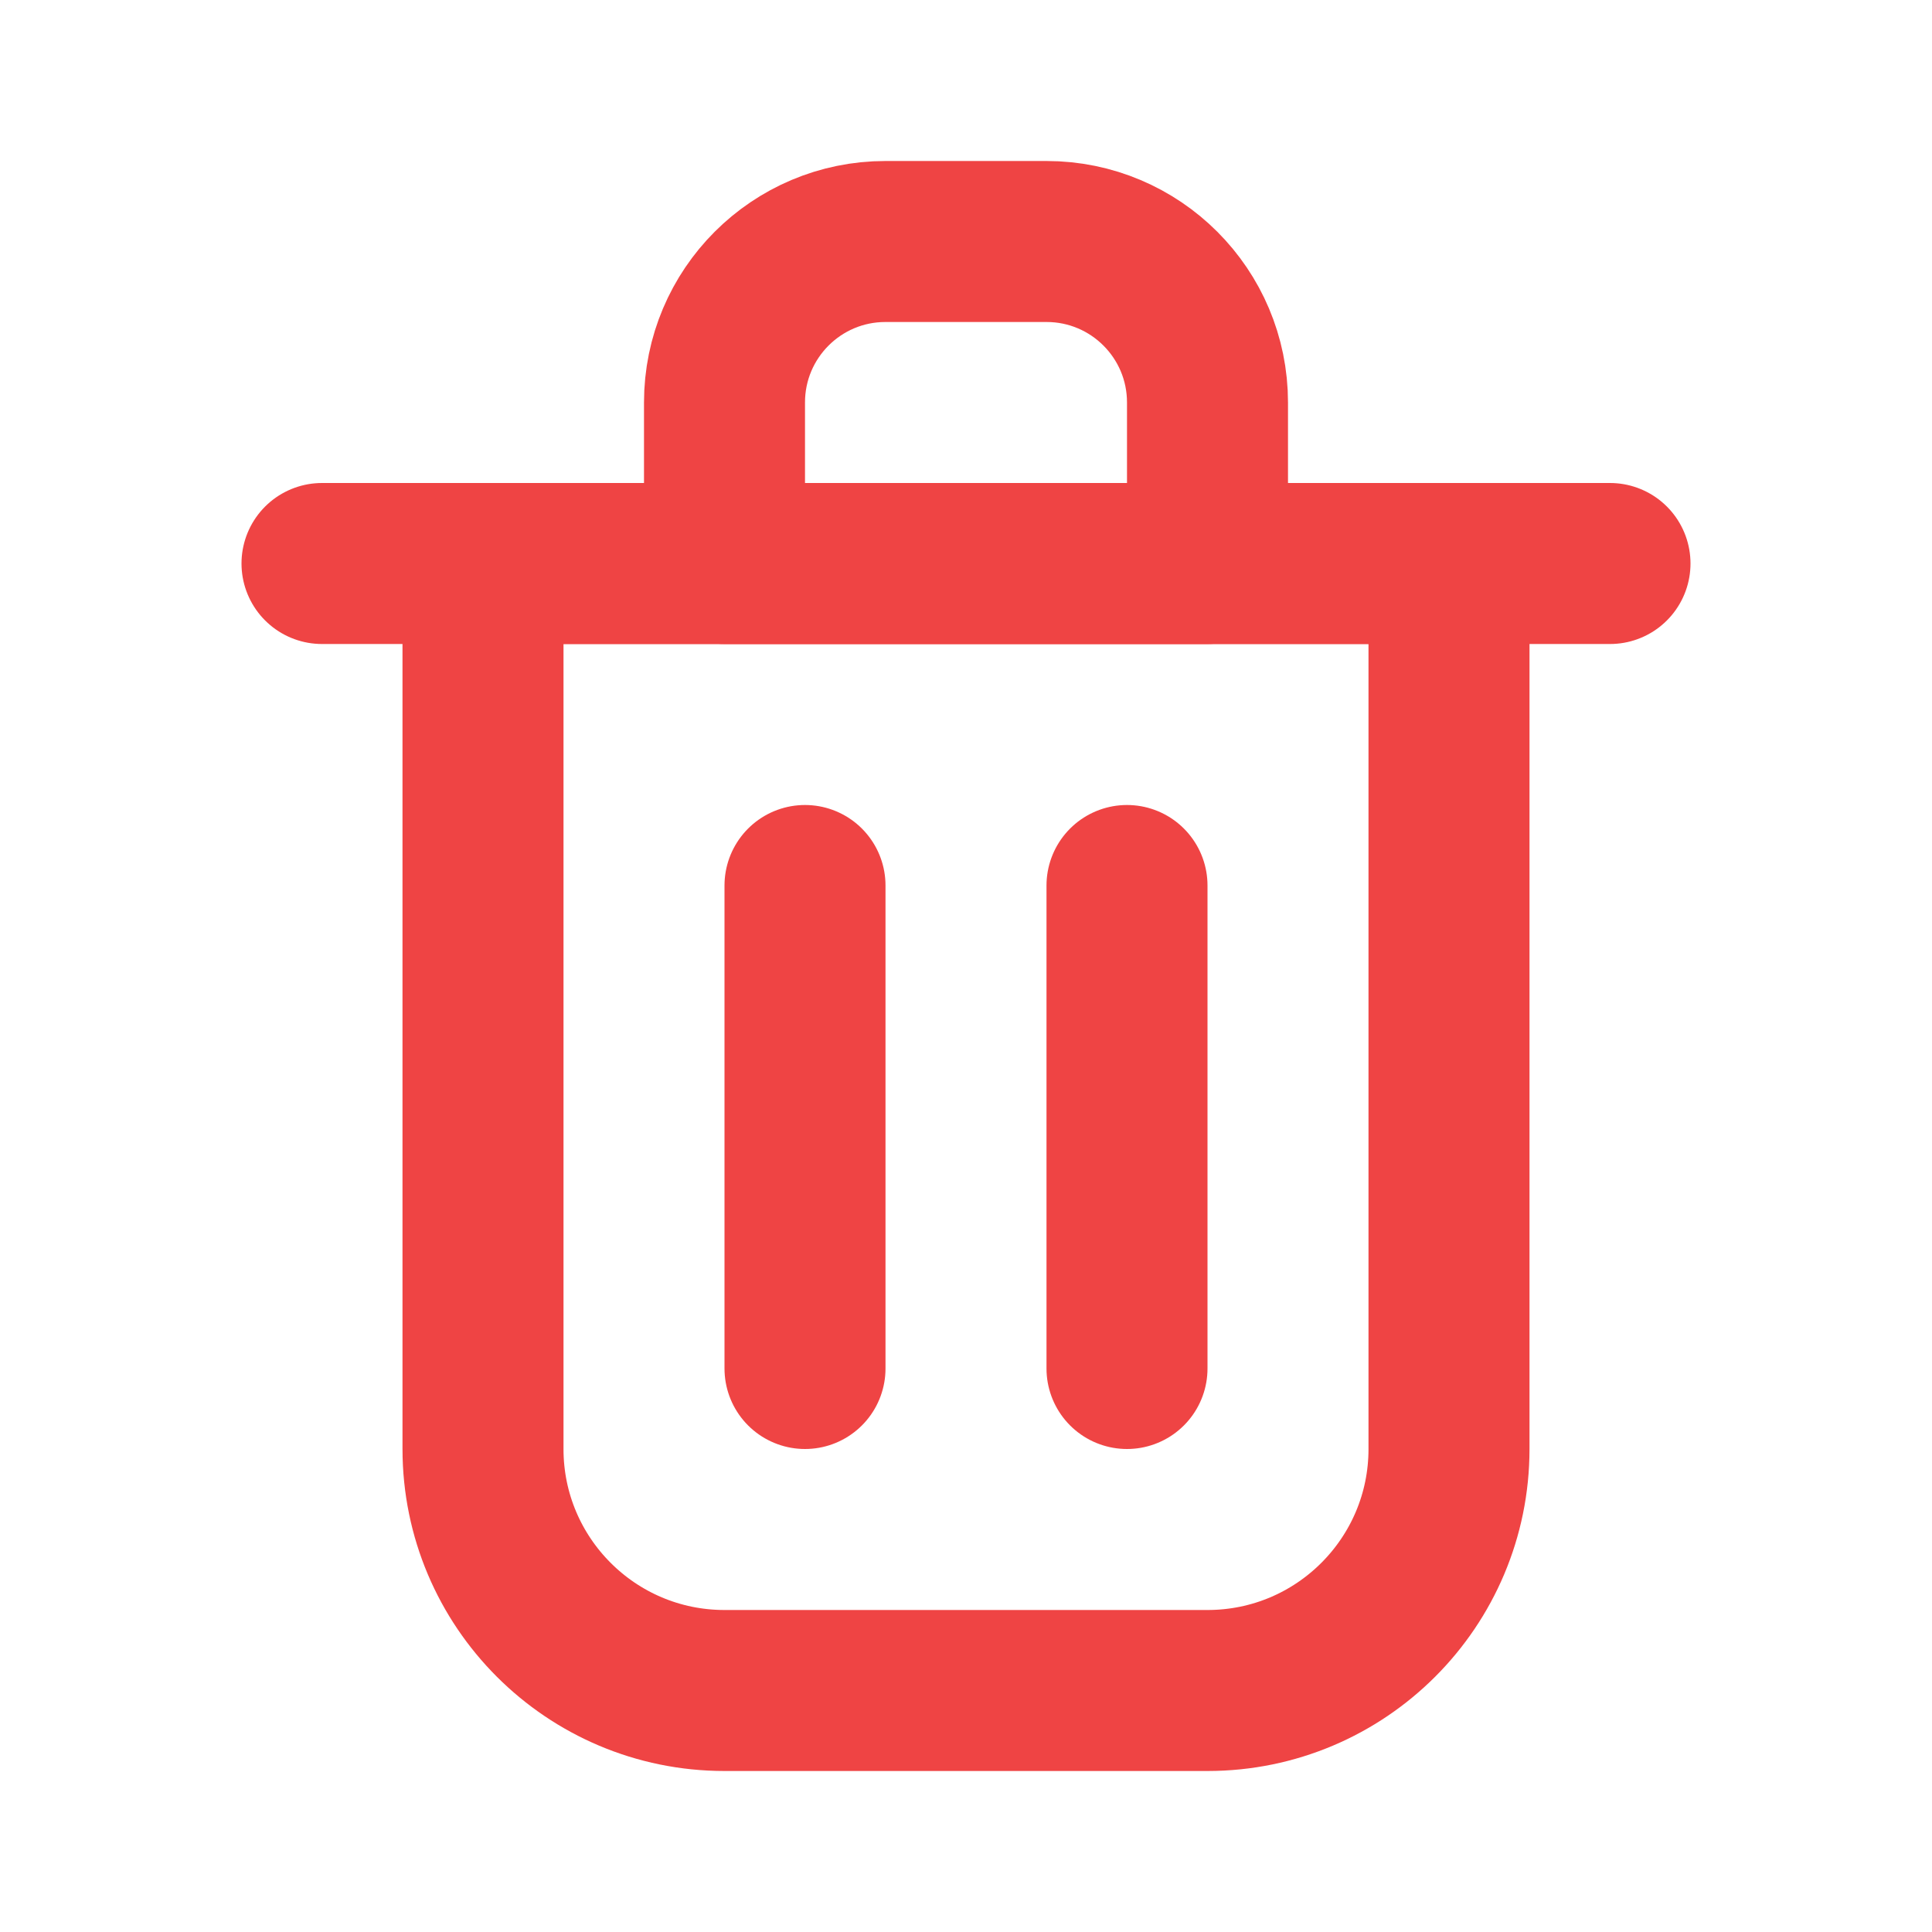
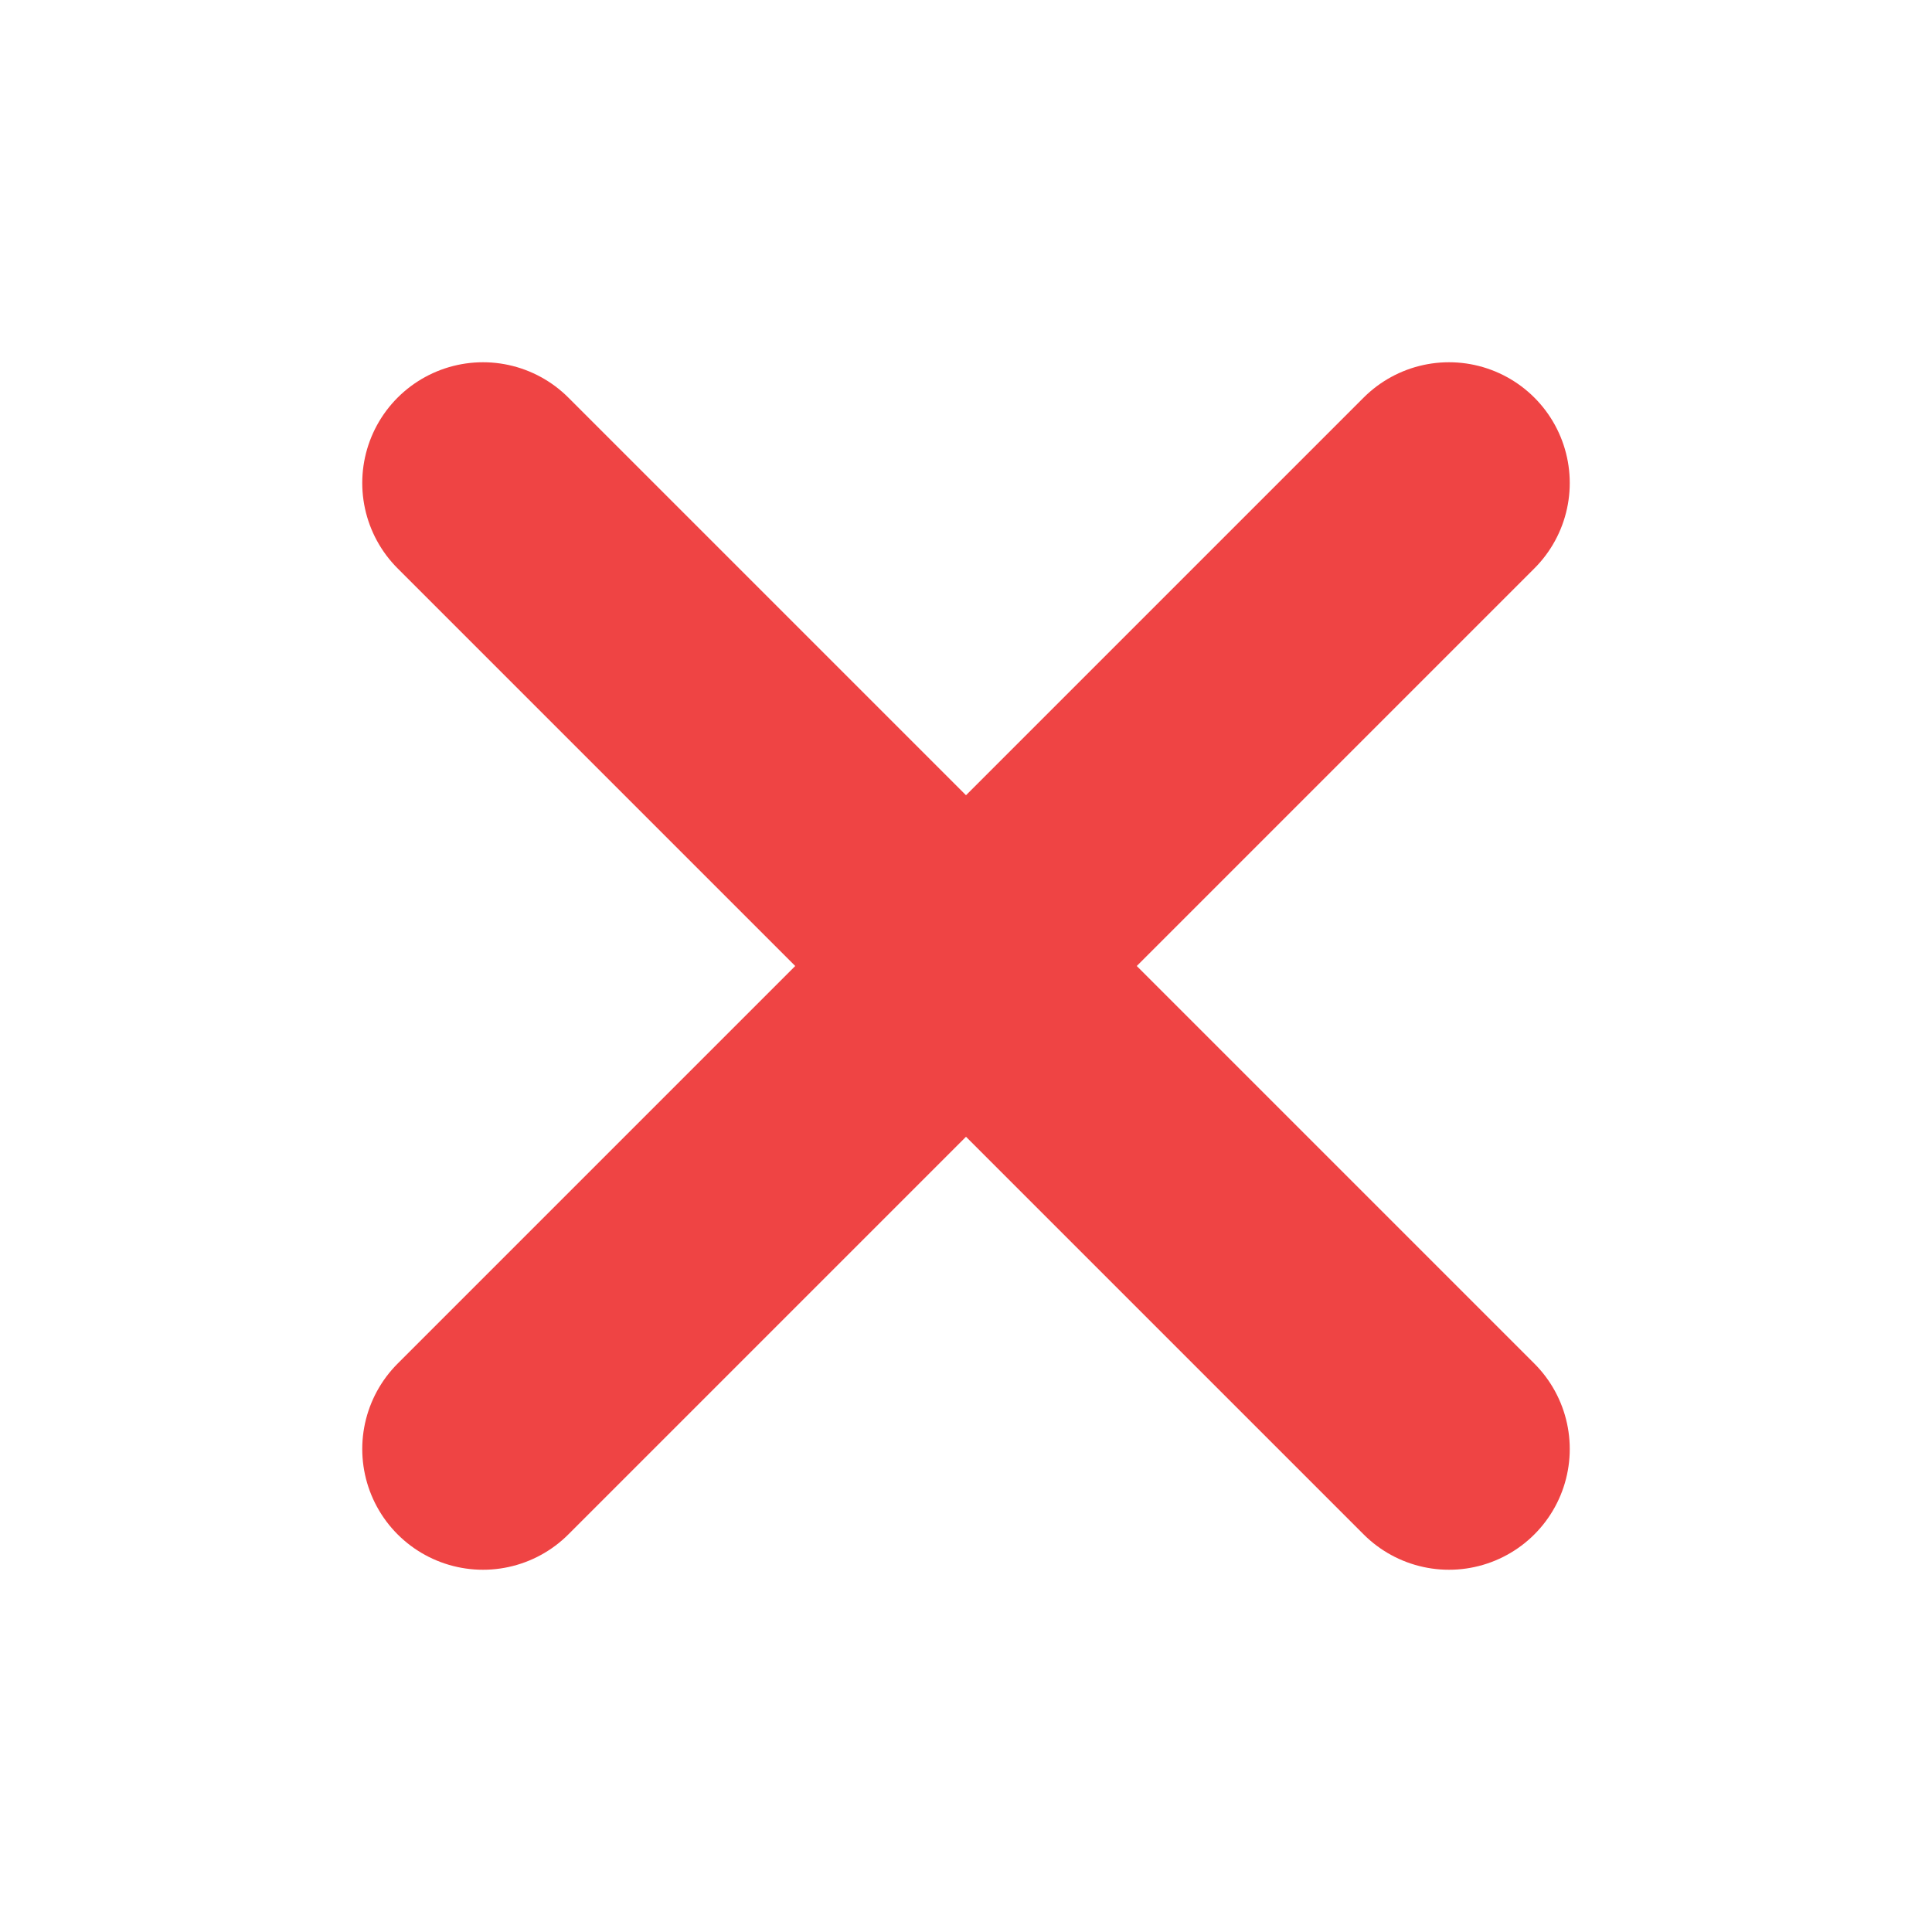
<svg xmlns="http://www.w3.org/2000/svg" width="800px" height="800px" viewBox="0 0 24 24" fill="none">
-   <path d="M10 11V17" stroke="#EF4444" stroke-width="2" stroke-linecap="round" stroke-linejoin="round" />
-   <path d="M14 11V17" stroke="#EF4444" stroke-width="2" stroke-linecap="round" stroke-linejoin="round" />
-   <path d="M4 7H20" stroke="#EF4444" stroke-width="2" stroke-linecap="round" stroke-linejoin="round" />
-   <path d="M6 7H12H18V18C18 19.657 16.657 21 15 21H9C7.343 21 6 19.657 6 18V7Z" stroke="#EF4444" stroke-width="2" stroke-linecap="round" stroke-linejoin="round" />
-   <path d="M9 5C9 3.895 9.895 3 11 3H13C14.105 3 15 3.895 15 5V7H9V5Z" stroke="#EF4444" stroke-width="2" stroke-linecap="round" stroke-linejoin="round" />
+   <path d="M6 18L18 6M6 6L18 18" stroke="#EF4444" stroke-width="3" stroke-linecap="round" stroke-linejoin="round" />
</svg>
